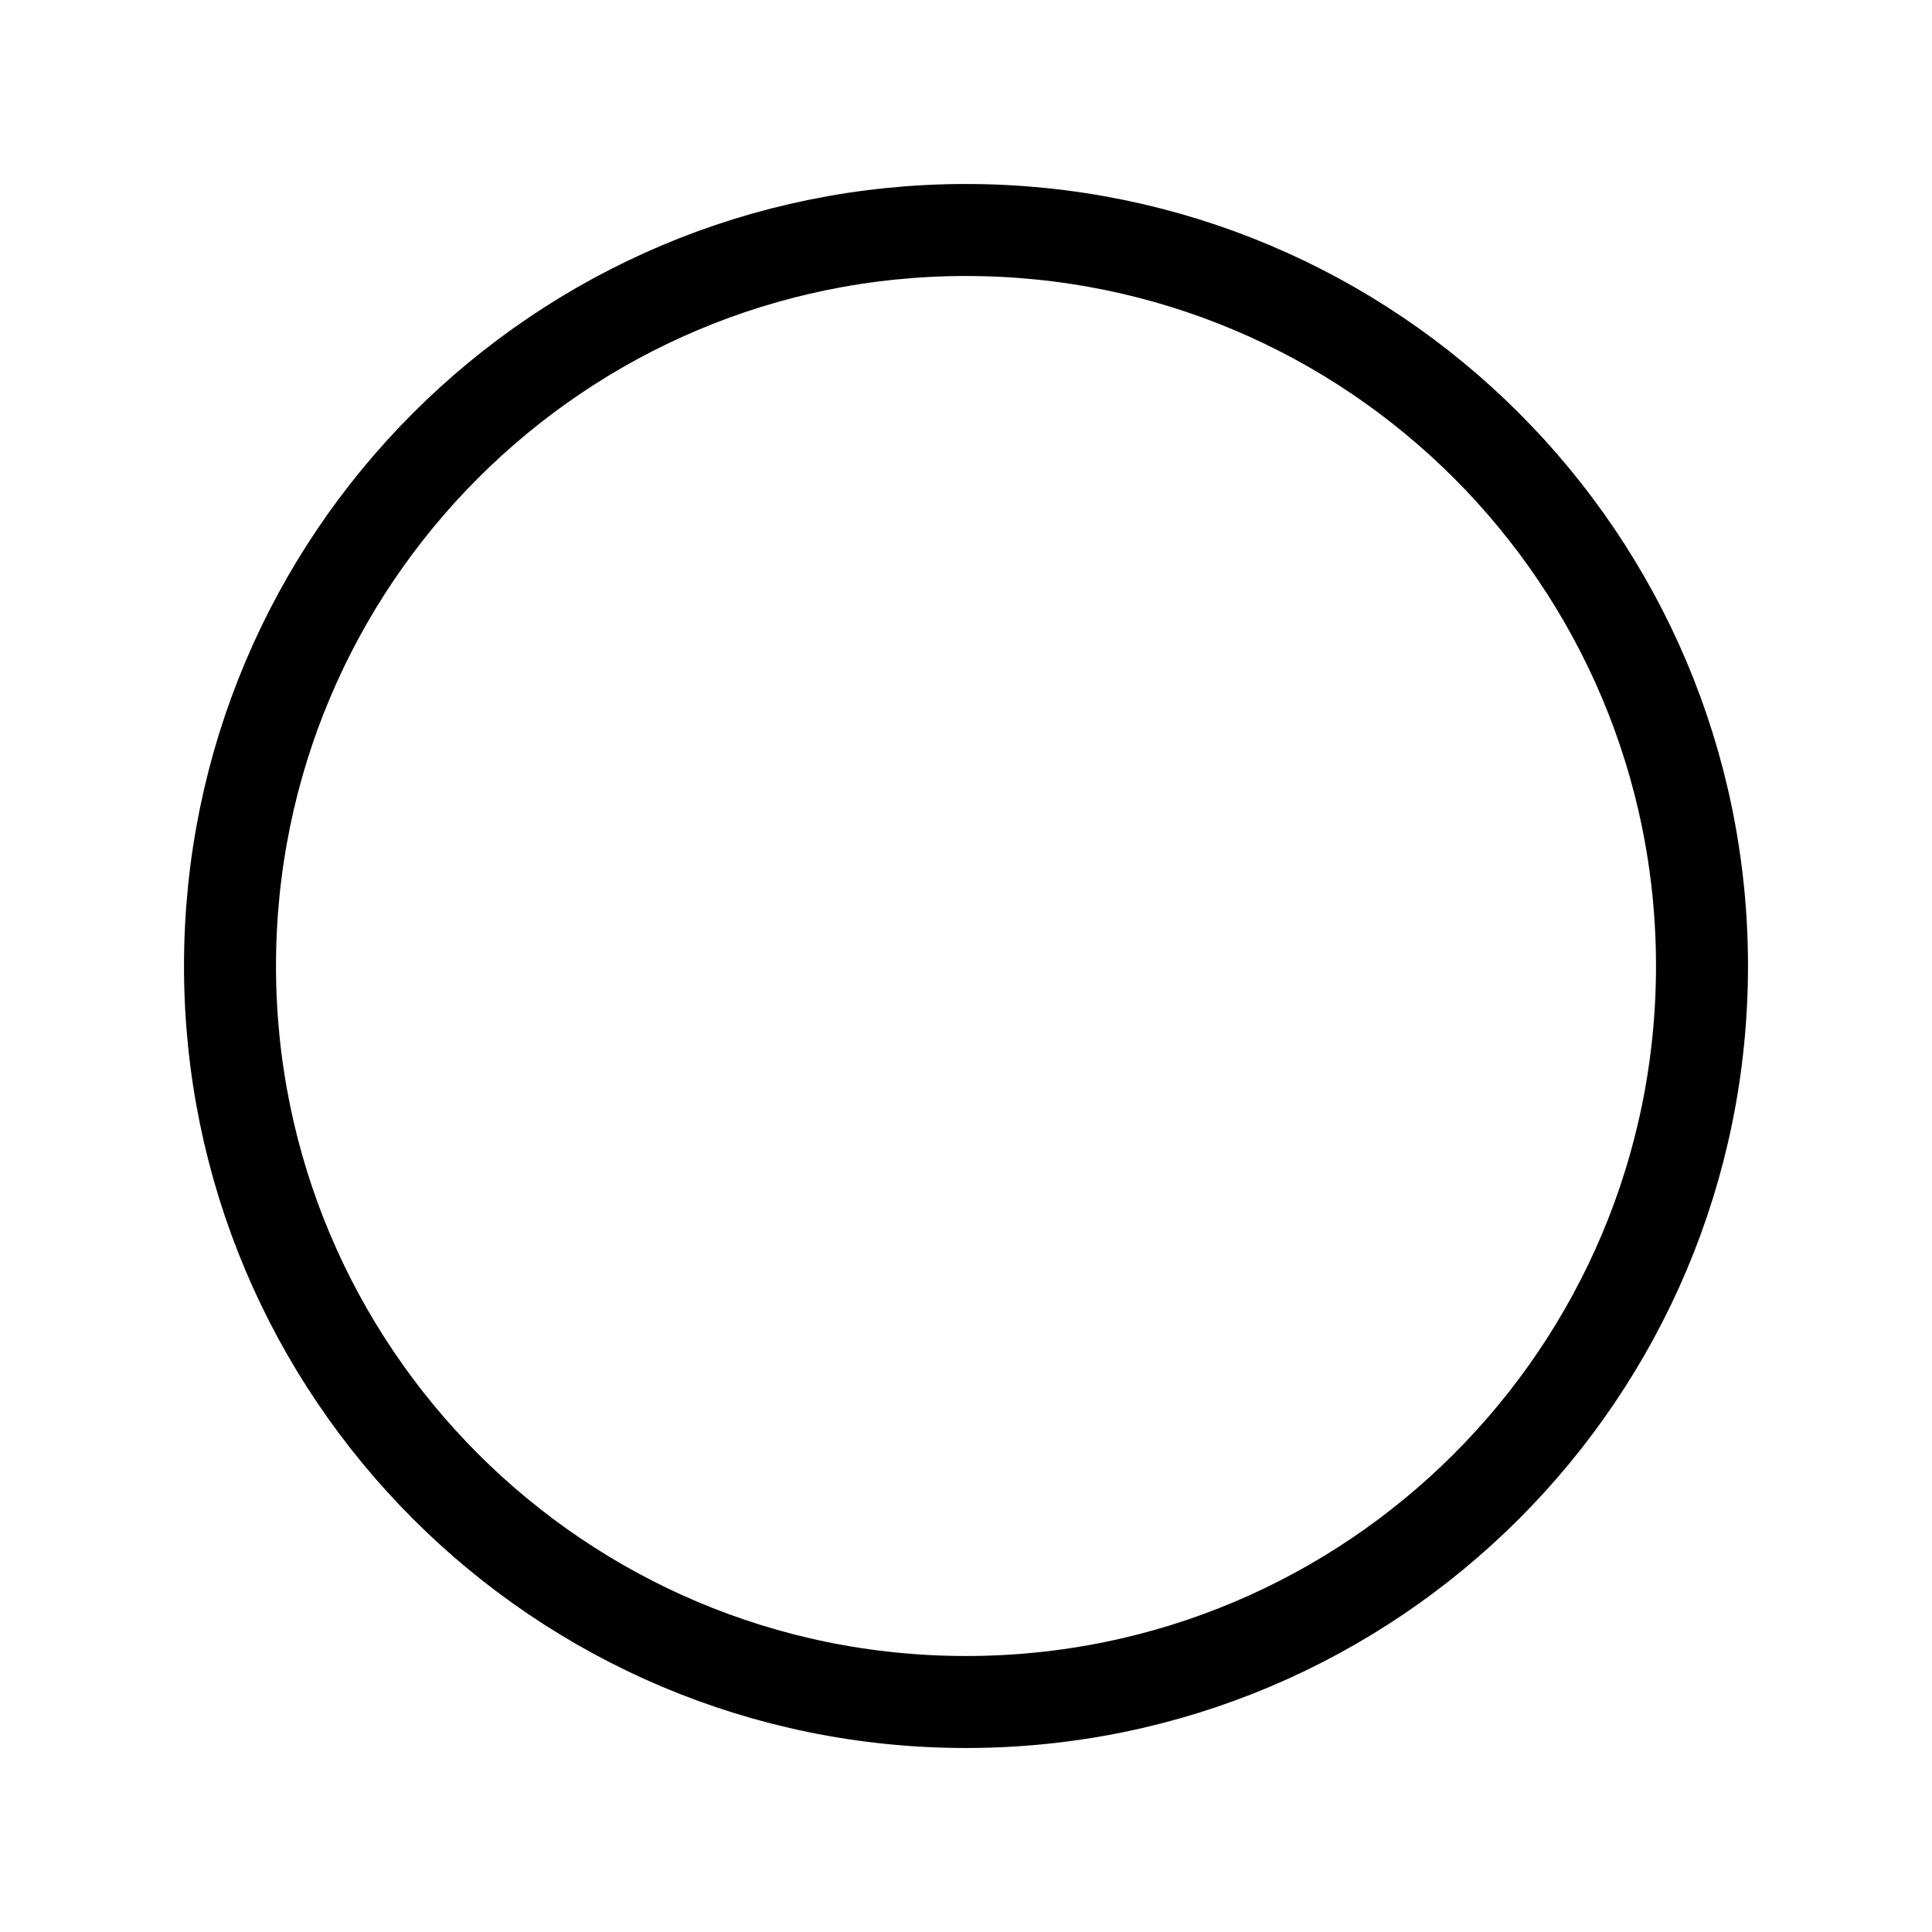
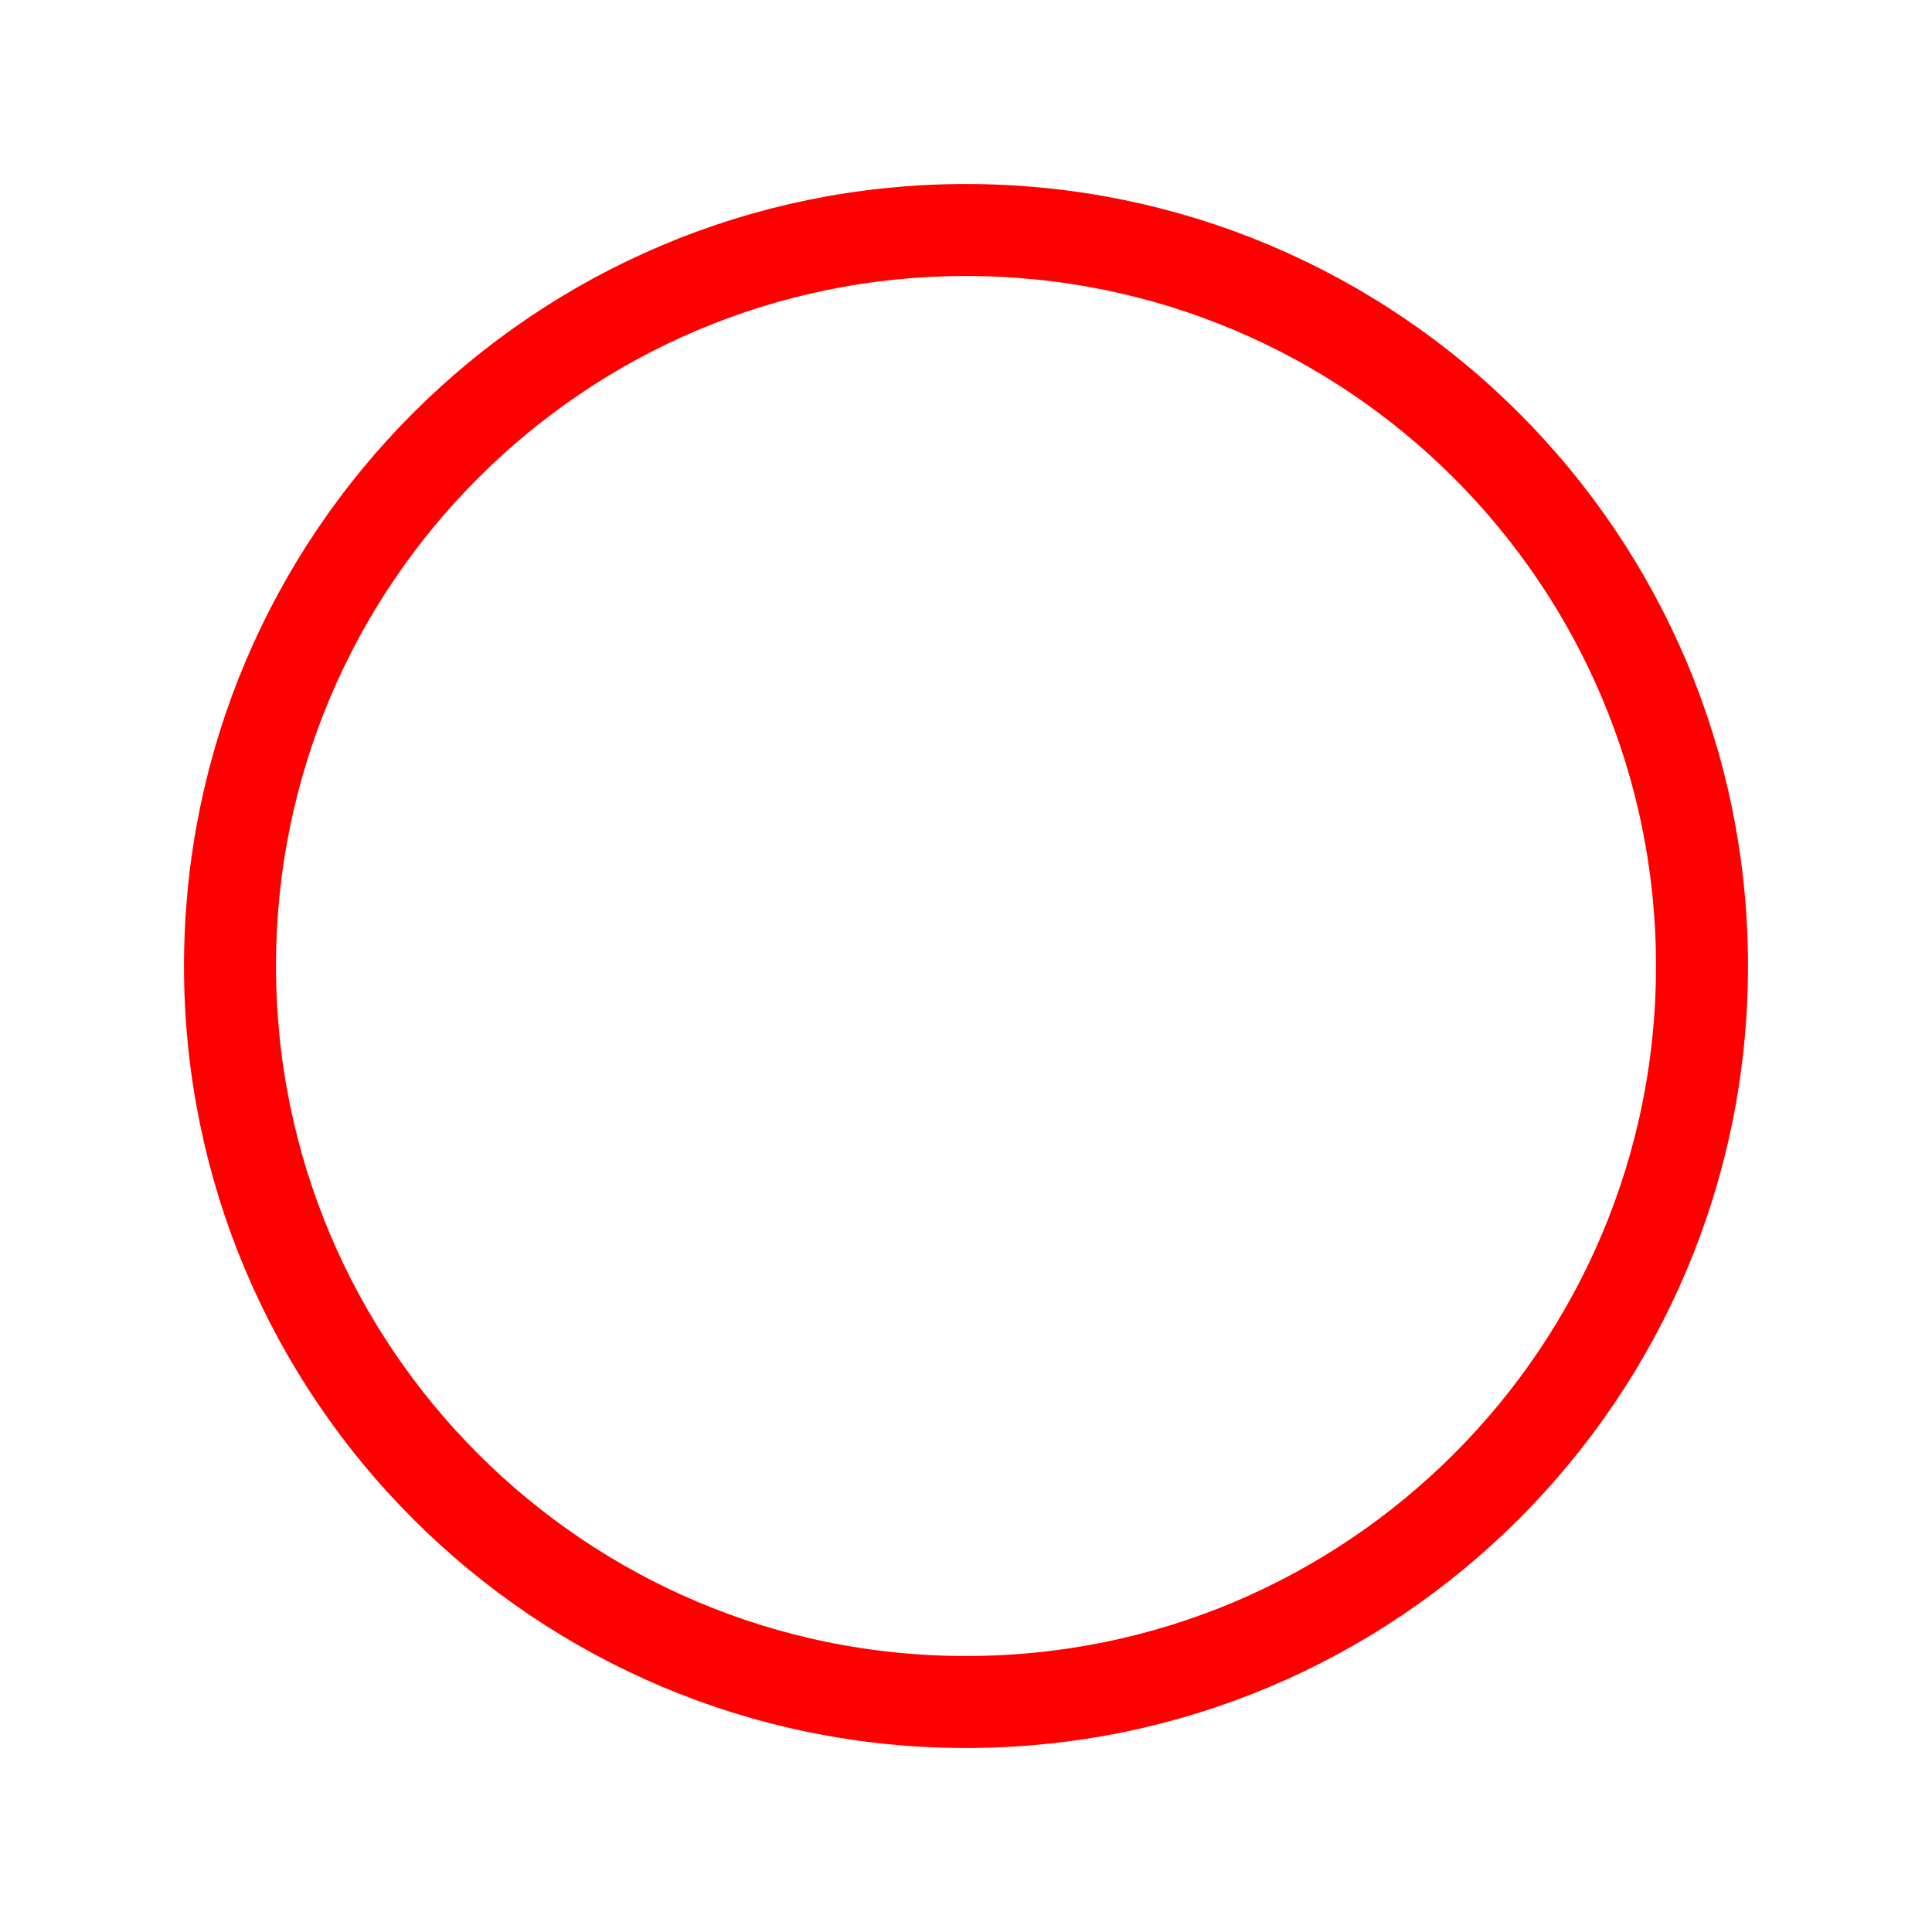
<svg xmlns="http://www.w3.org/2000/svg" width="21px" height="21px" viewBox="0 0 21 21">
-   <circle cx="10.5" cy="10.5" fill="none" r="8" stroke="currentColor" stroke-linecap="round" stroke-linejoin="round" />
+   <circle cx="10.5" cy="10.5" fill="none" r="8" stroke="#FF0000" stroke-linecap="round" stroke-linejoin="round" />
</svg>
